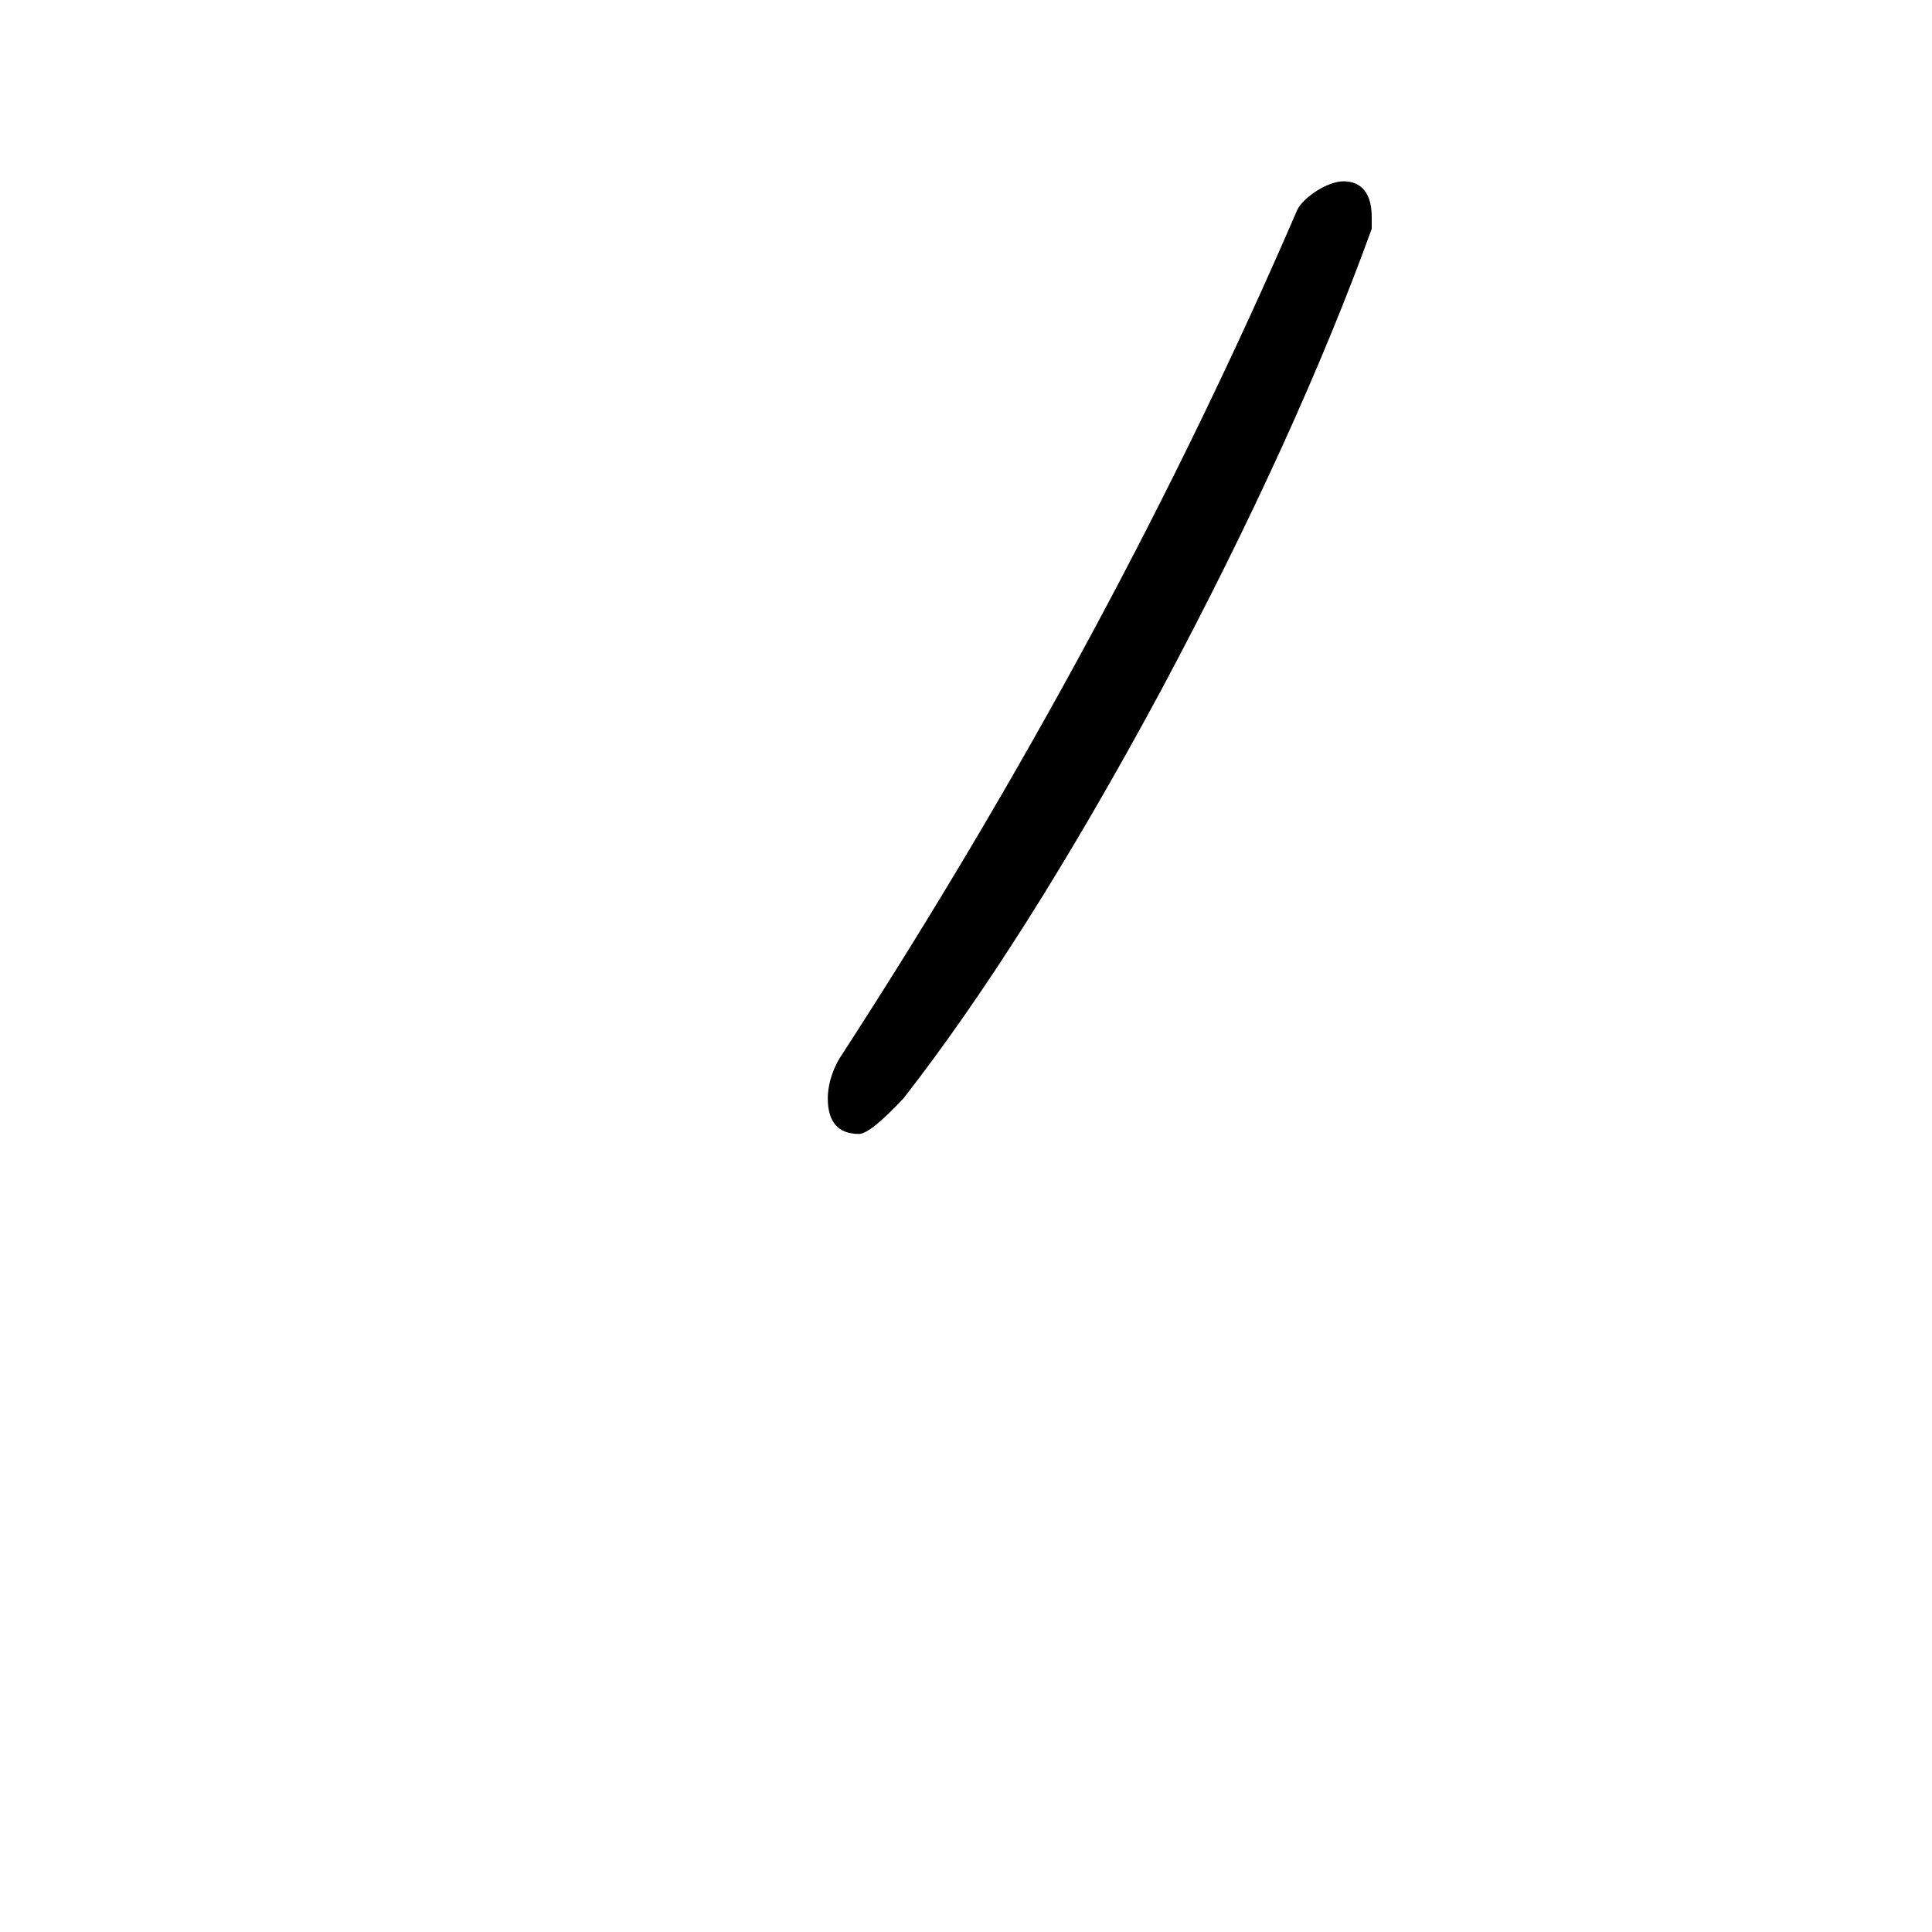
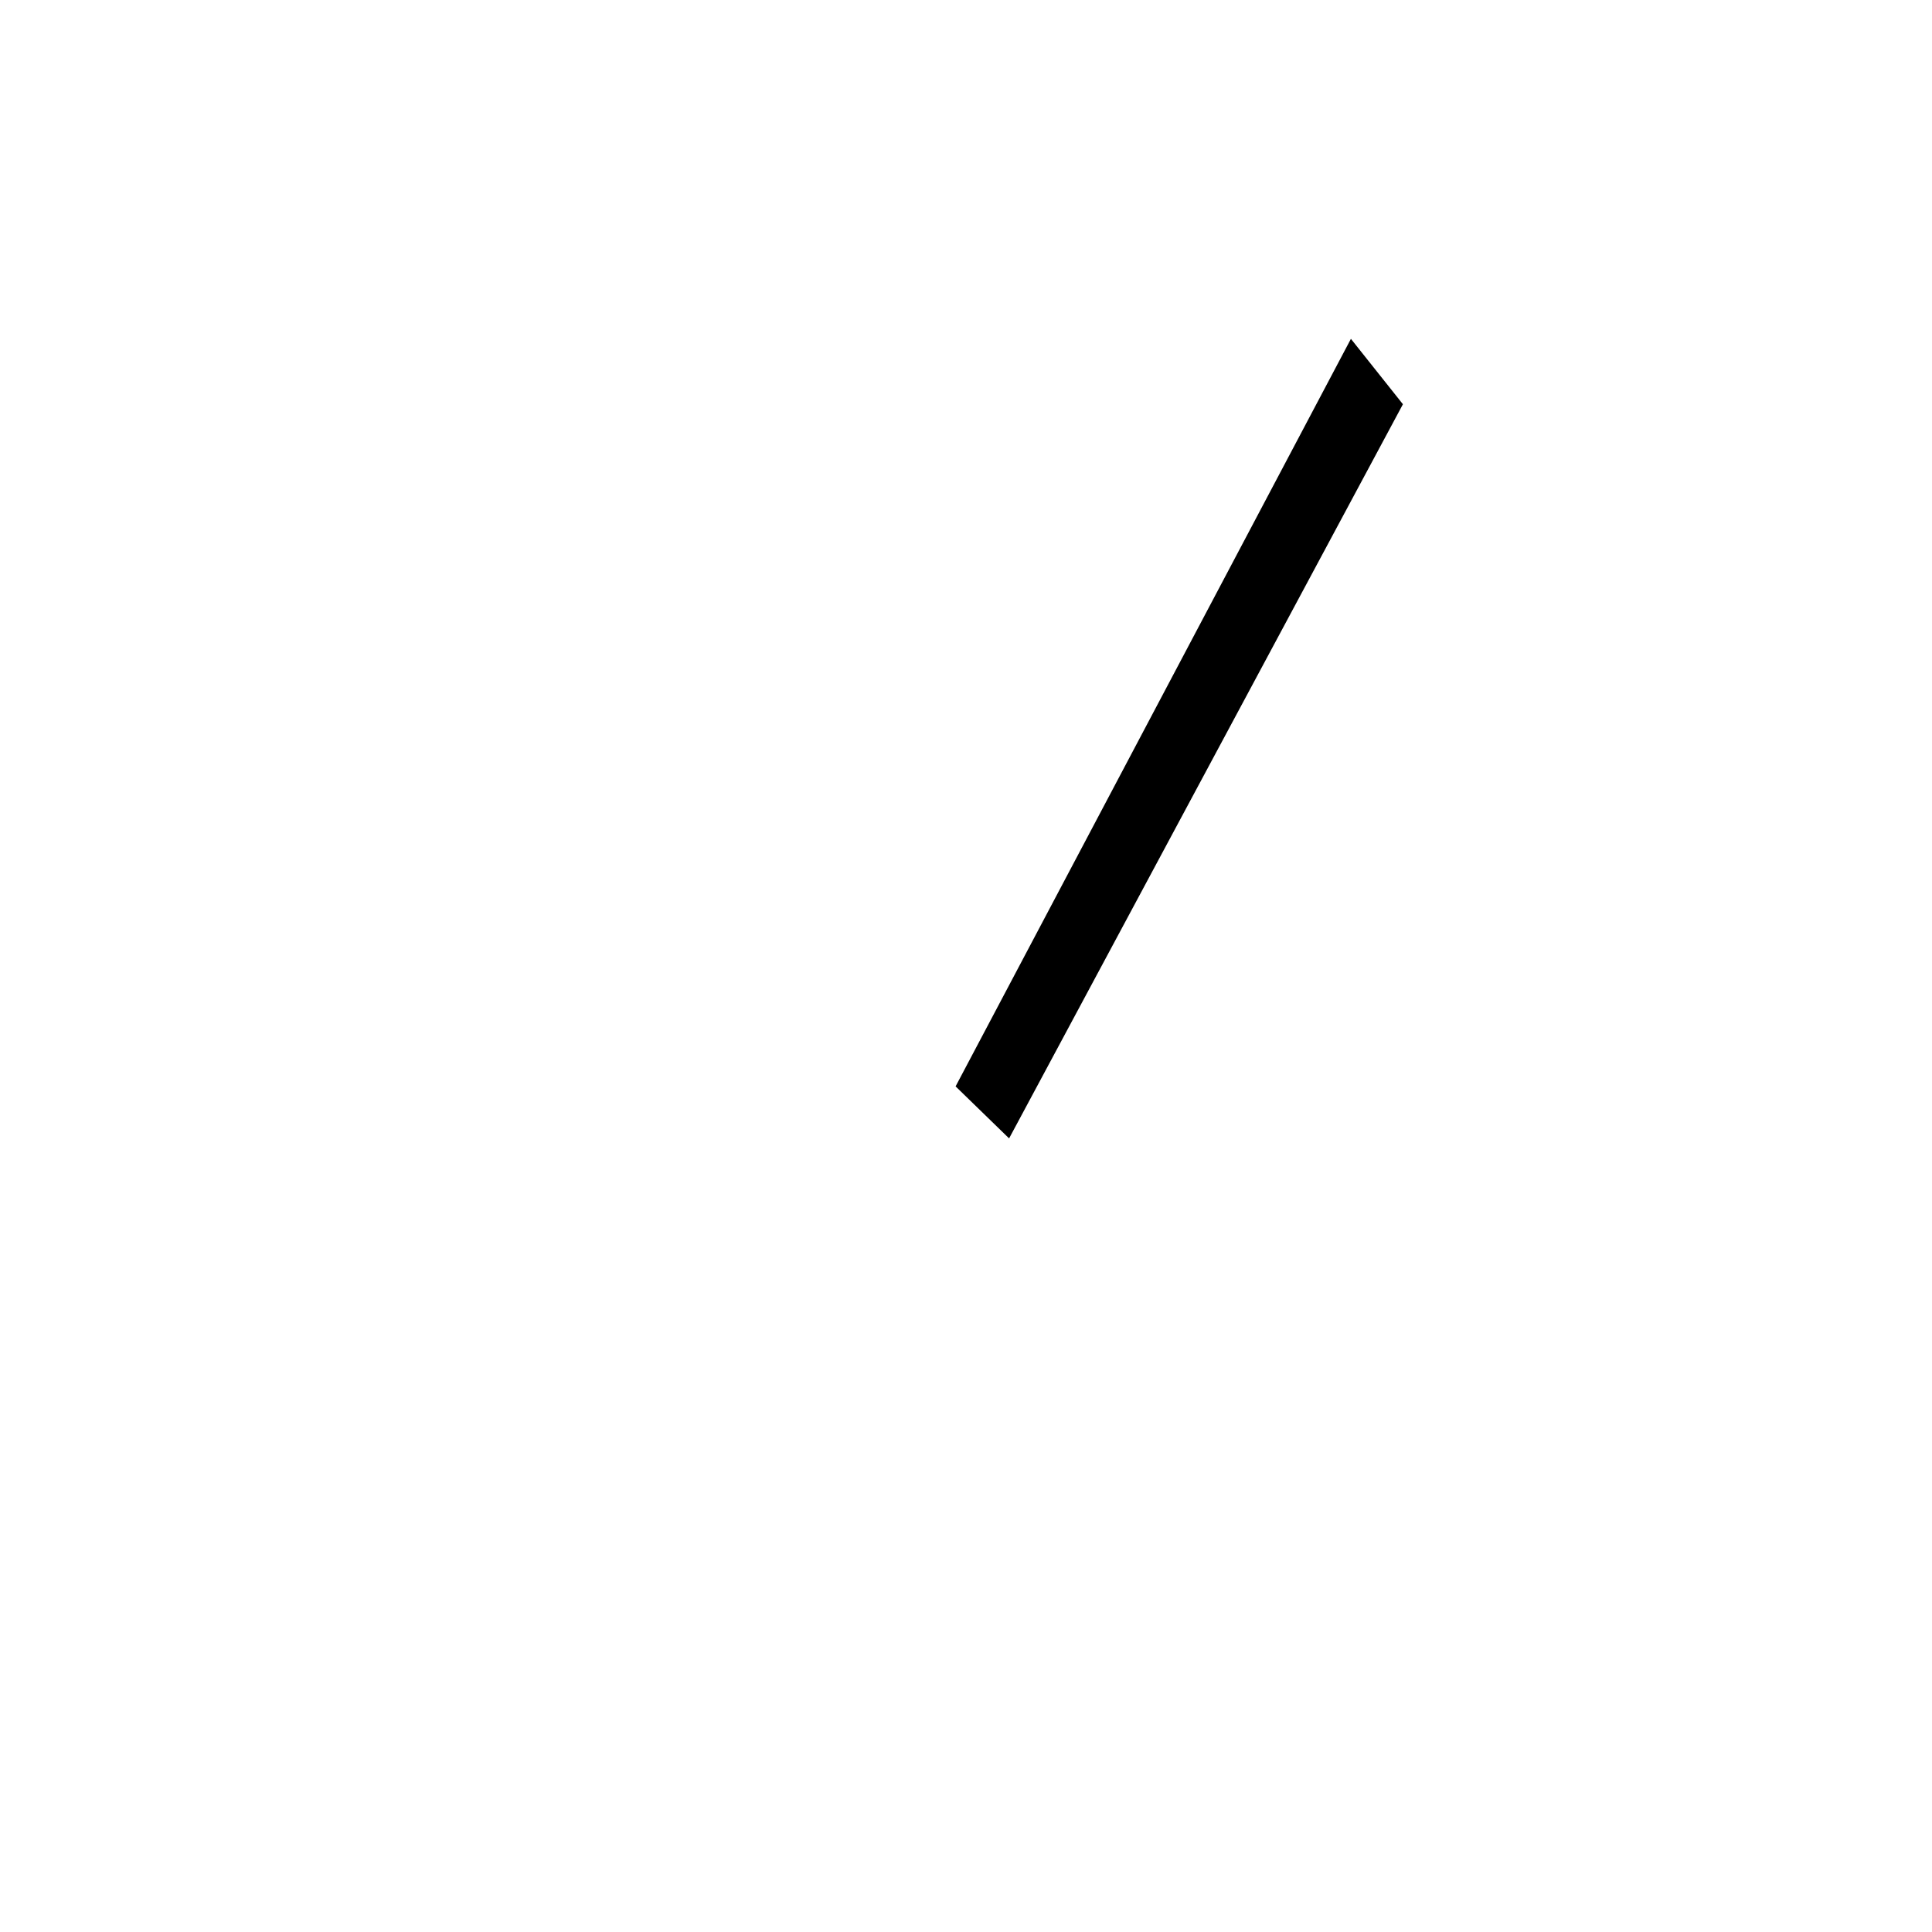
<svg xmlns="http://www.w3.org/2000/svg" xml:space="preserve" width="1300px" height="1300px" version="1.0" style="shape-rendering:geometricPrecision; text-rendering:geometricPrecision; image-rendering:optimizeQuality; fill-rule:evenodd; clip-rule:evenodd" viewBox="0 0 1300 1056">
  <defs>
    <style type="text/css">
   
    .fil0 {fill:black}
   
  </style>
  </defs>
  <g id="_100:master">
-     <path class="fil0" d="M557 617c0,-7 2,-17 8,-27 124,-191 226,-381 308,-571 4,-8 20,-19 31,-19 12,0 19,8 19,24l0 8c-33,91 -80,195 -142,311 -62,115 -120,206 -173,274 -15,16 -25,24 -30,24 -14,0 -21,-8 -21,-24z" />
+     <polygon class="fil0" points="679,644 643,609 909,106 944,150 " />
  </g>
</svg>
